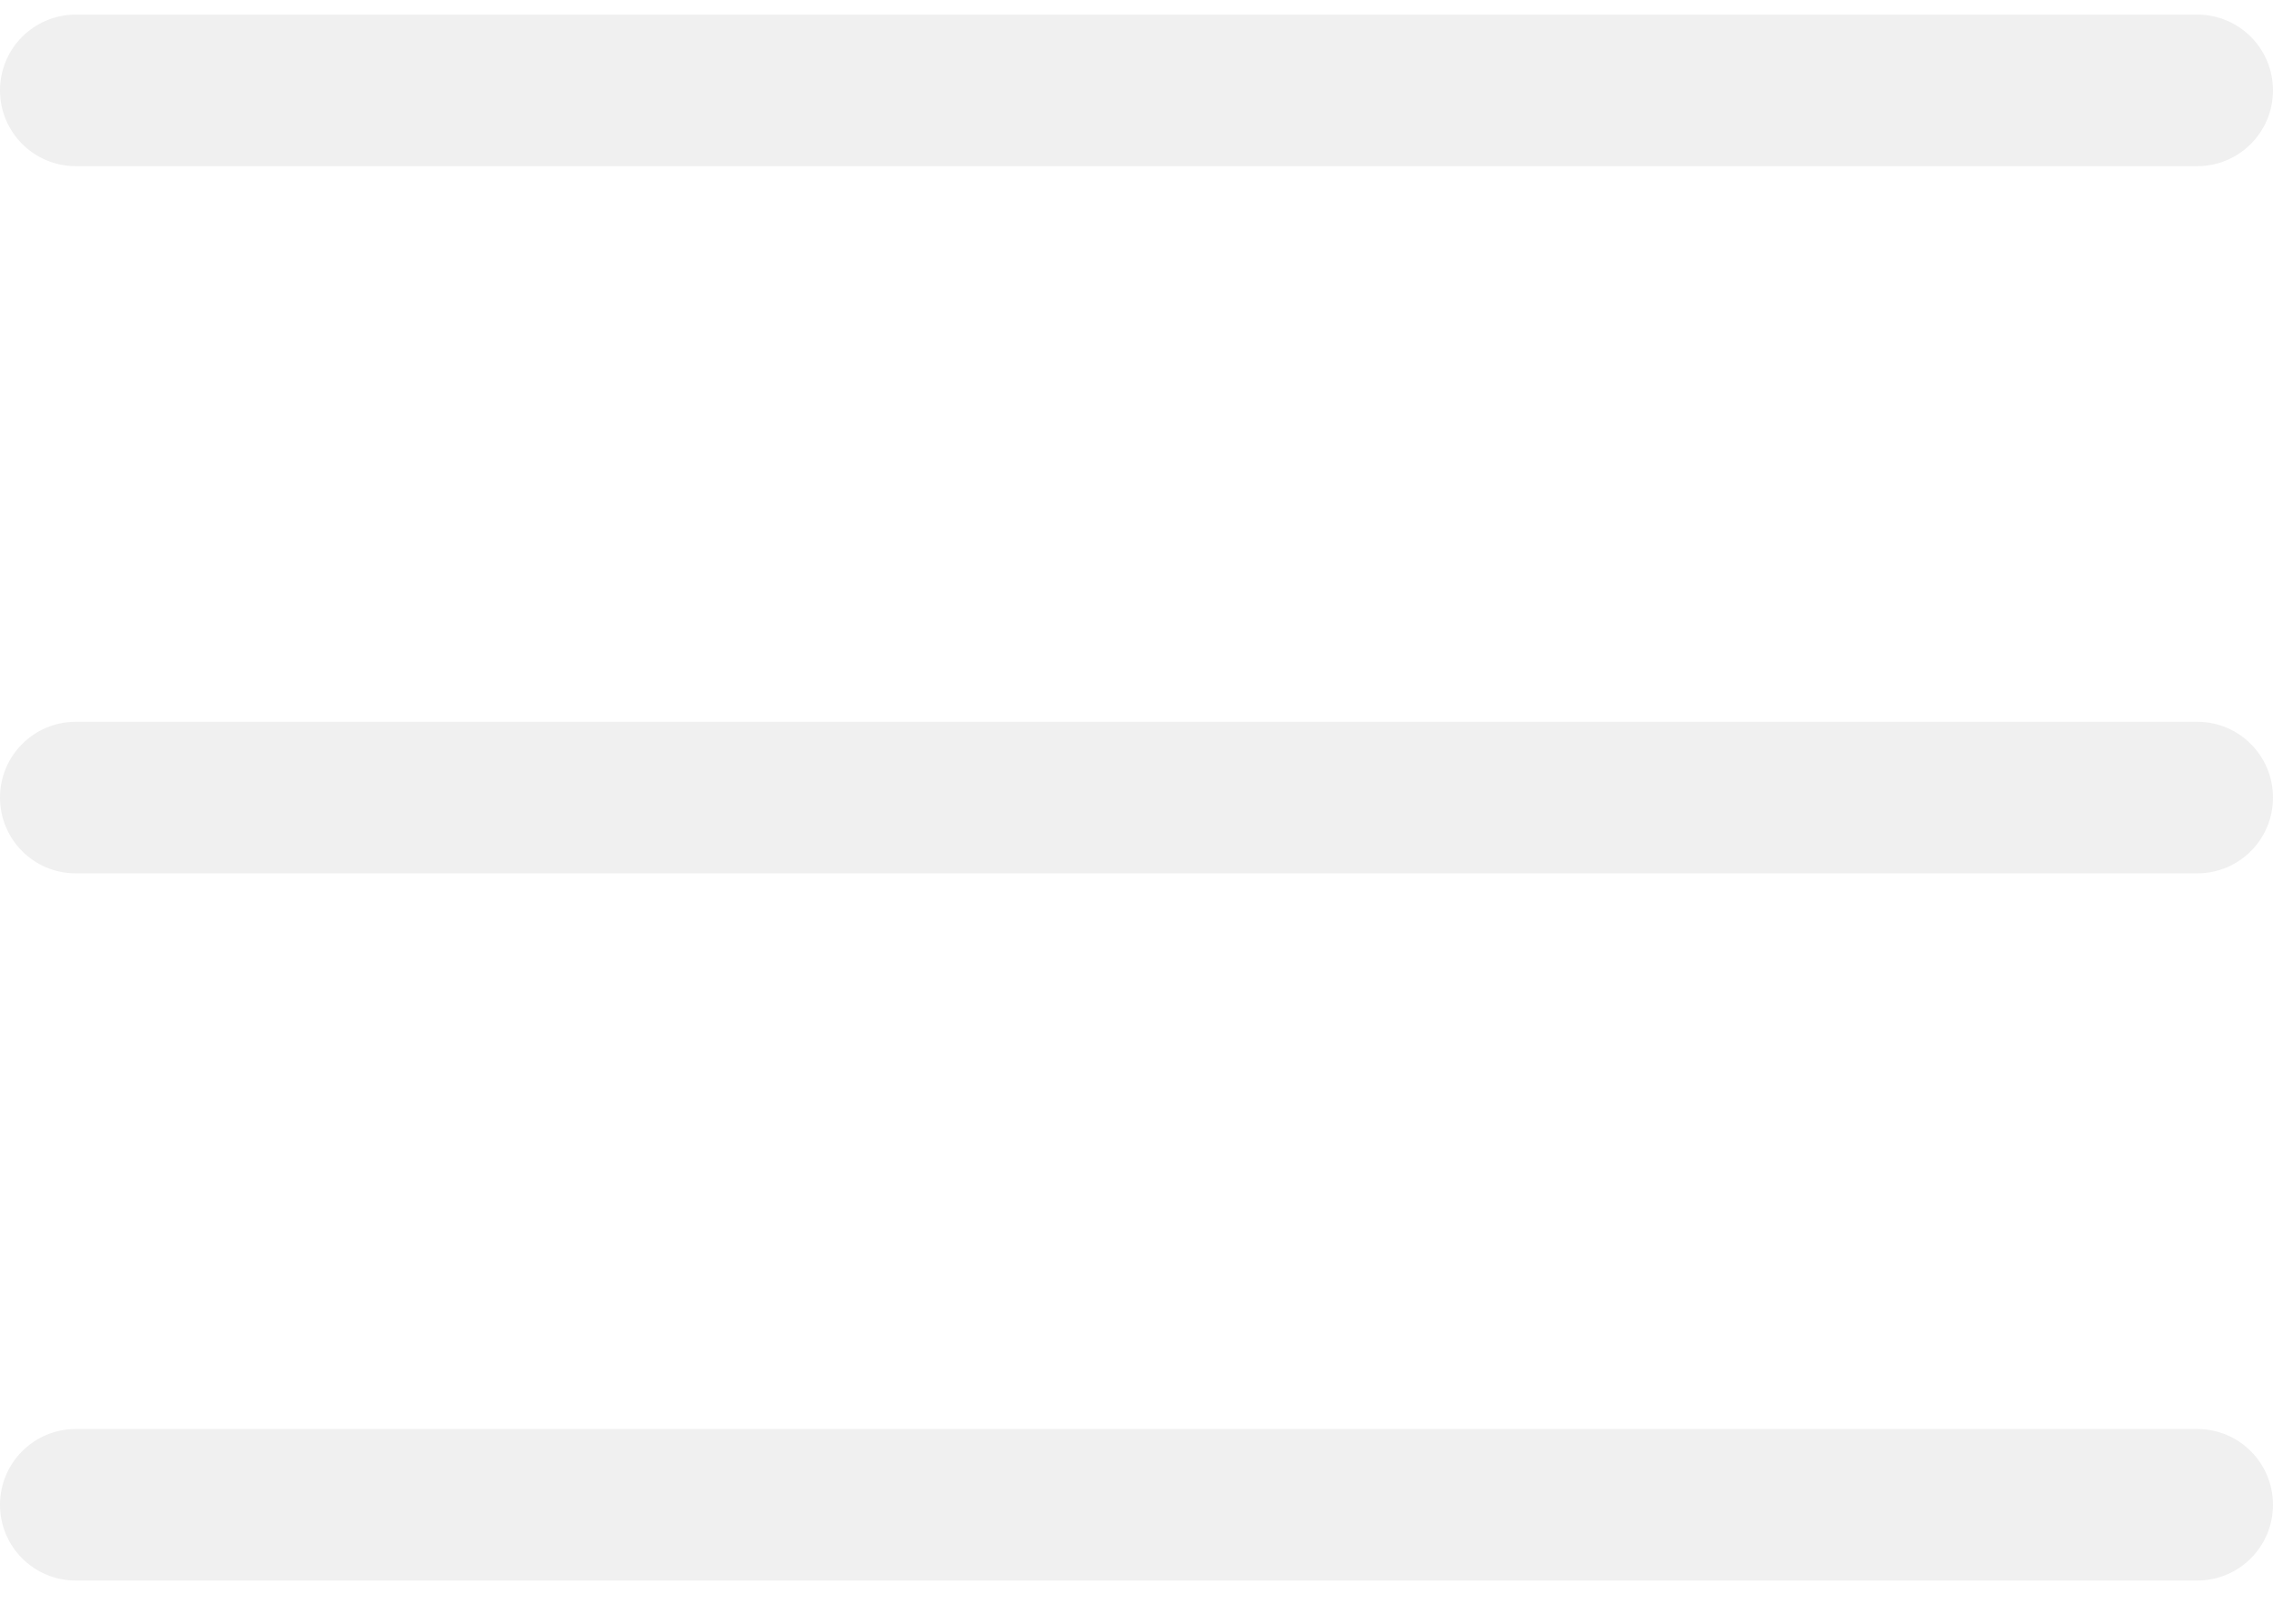
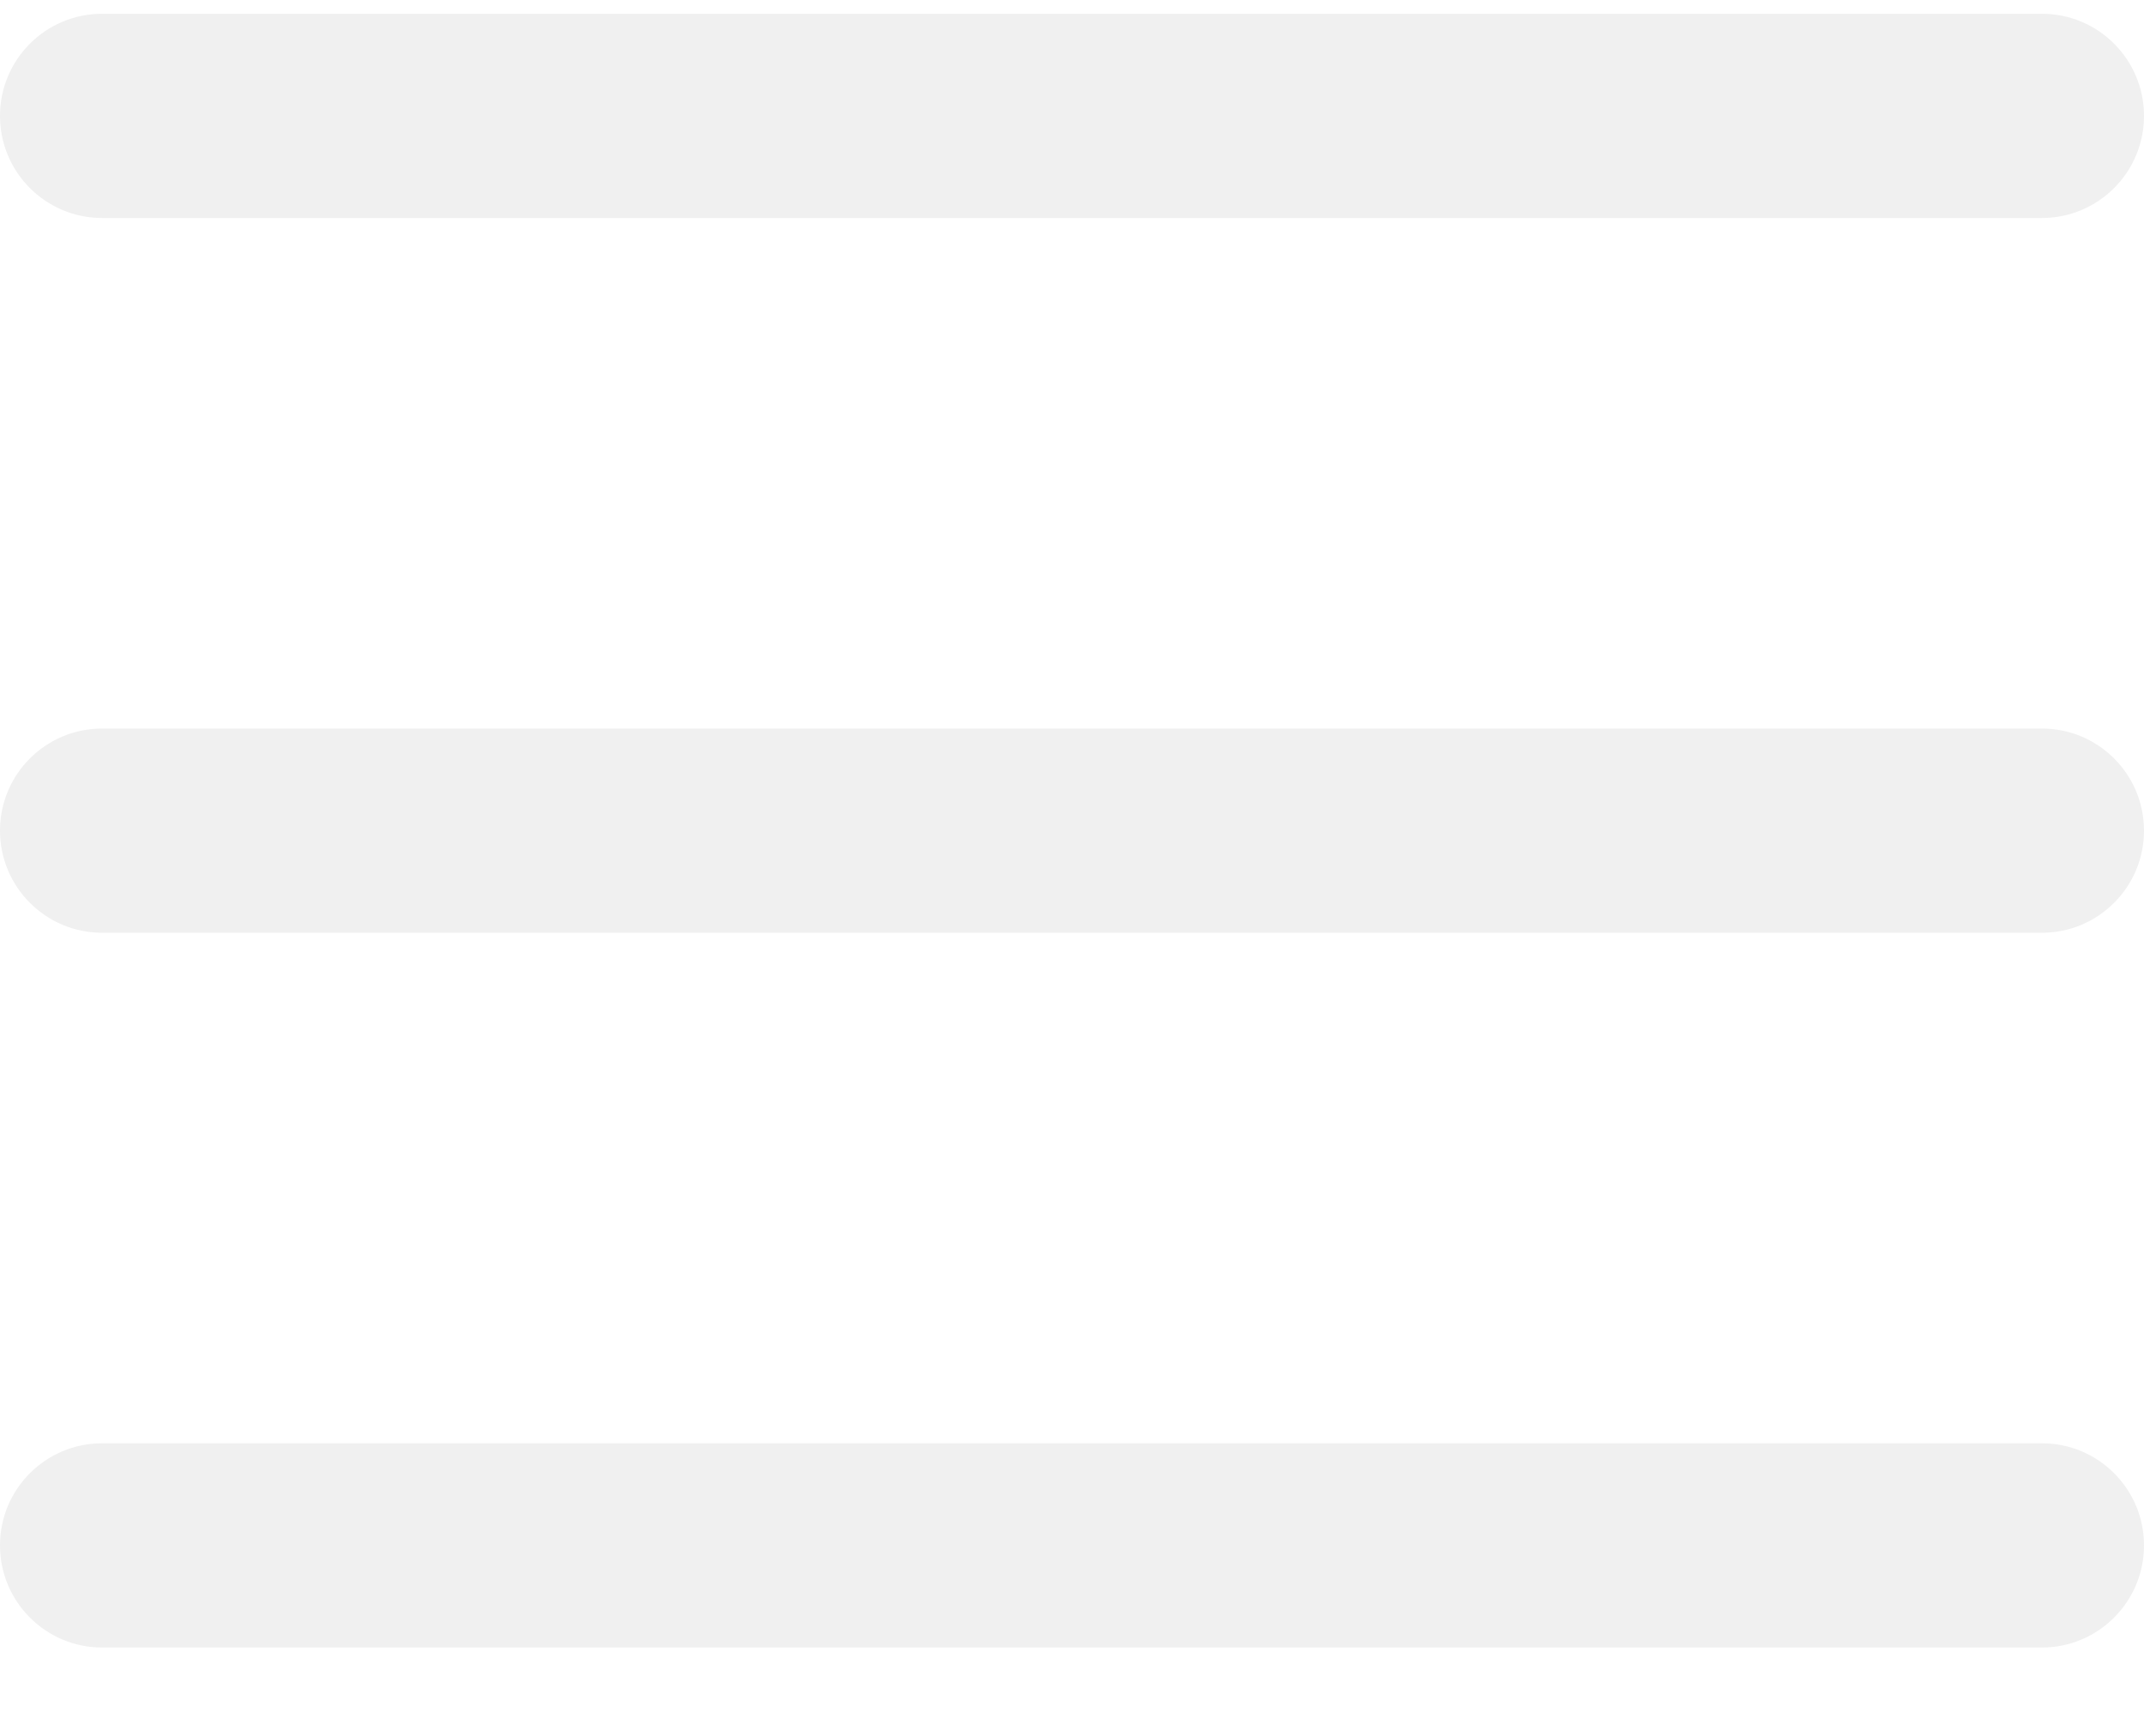
- <svg xmlns="http://www.w3.org/2000/svg" width="21" height="15" viewBox="0 0 21 15" fill="none">
-   <path d="M0.7 0.135C0.313 0.135 0 0.448 0 0.835C0 1.221 0.313 1.535 0.7 1.535H20.3C20.687 1.535 21 1.221 21 0.835C21 0.448 20.687 0.135 20.3 0.135H0.7Z" fill="#F0F0F0" />
-   <path d="M0.7 6.668C0.313 6.668 0 6.981 0 7.368C0 7.755 0.313 8.068 0.7 8.068H20.3C20.687 8.068 21 7.755 21 7.368C21 6.981 20.687 6.668 20.3 6.668H0.7Z" fill="#F0F0F0" />
-   <path d="M0.7 13.201C0.313 13.201 0 13.515 0 13.901C0 14.288 0.313 14.601 0.7 14.601H20.3C20.687 14.601 21 14.288 21 13.901C21 13.515 20.687 13.201 20.3 13.201H0.7Z" fill="#F0F0F0" />
+ <svg xmlns="http://www.w3.org/2000/svg" width="21" height="17" viewBox="0 0 21 17" fill="none">
+   <path d="M0 15.135C0 14.582 0.448 14.135 1 14.135H20C20.552 14.135 21 14.582 21 15.135C21 15.687 20.552 16.135 20 16.135H1C0.448 16.135 0 15.687 0 15.135Z" fill="#F0F0F0" />
+   <path d="M0 8.135C0 7.582 0.448 7.135 1 7.135H20C20.552 7.135 21 7.582 21 8.135C21 8.687 20.552 9.135 20 9.135H1C0.448 9.135 0 8.687 0 8.135Z" fill="#F0F0F0" />
+   <path d="M0 1.135C0 0.582 0.448 0.135 1 0.135H20C20.552 0.135 21 0.582 21 1.135C21 1.687 20.552 2.135 20 2.135H1C0.448 2.135 0 1.687 0 1.135Z" fill="#F0F0F0" />
</svg>
